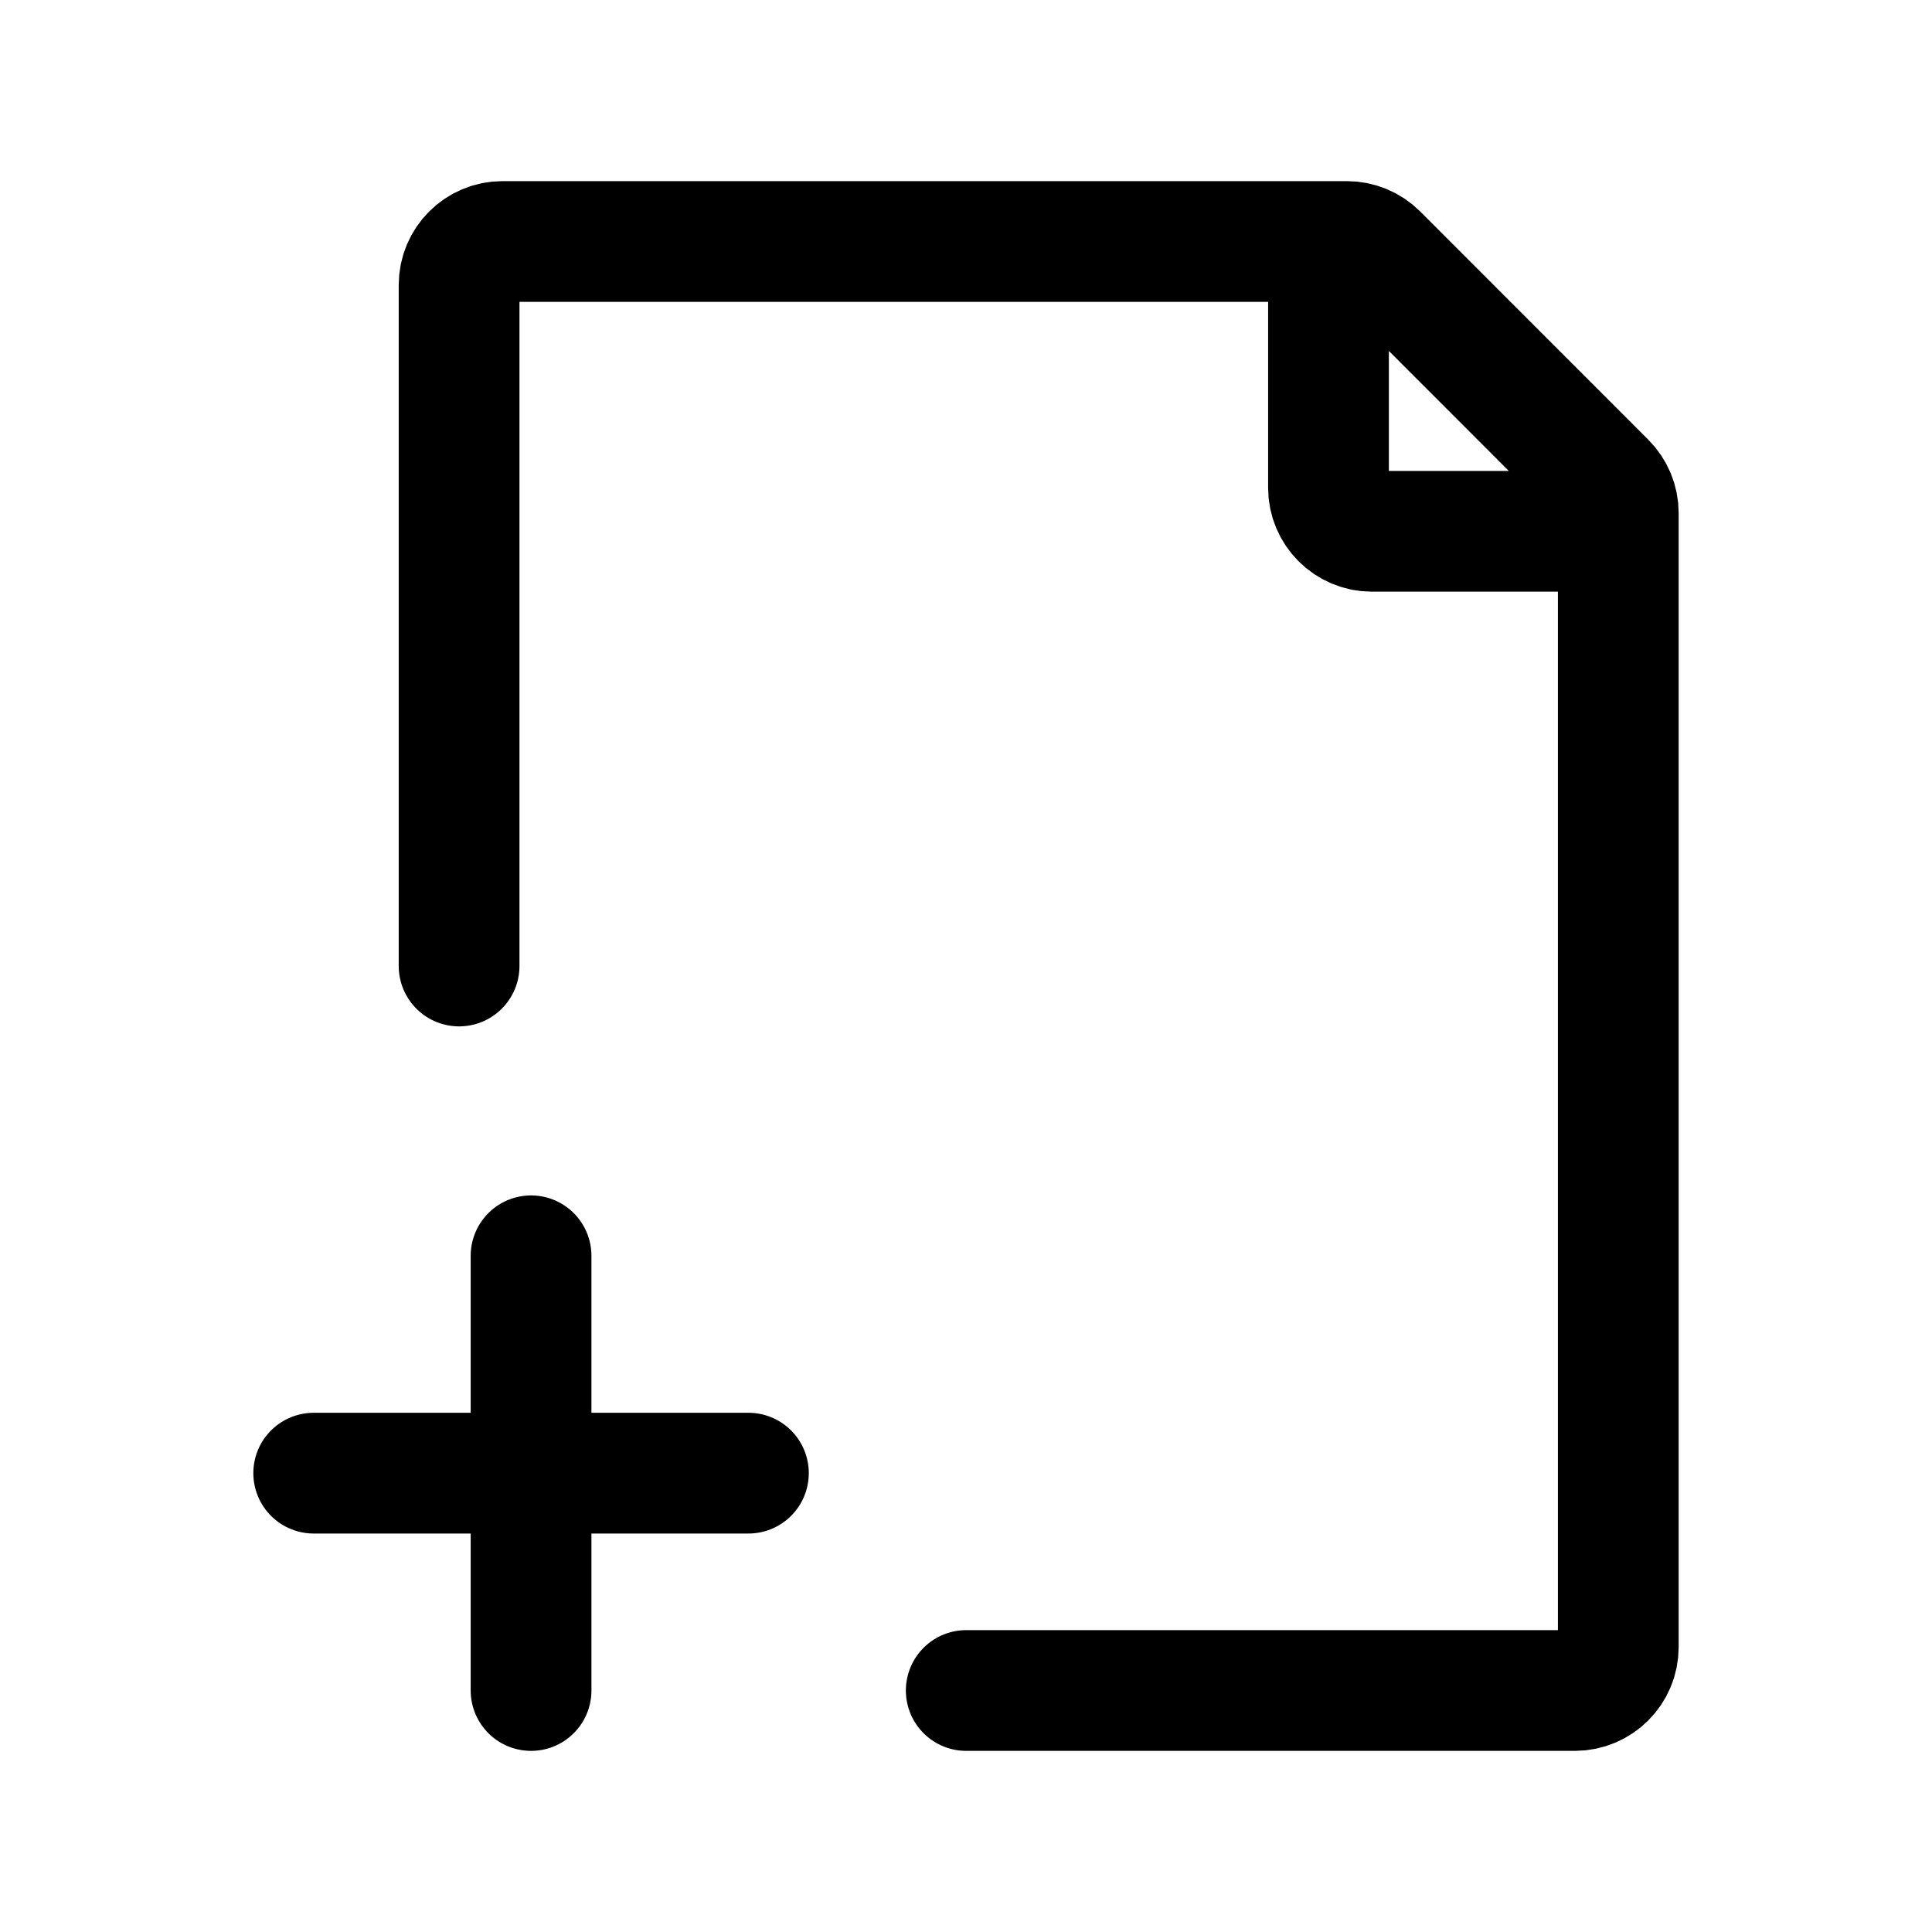
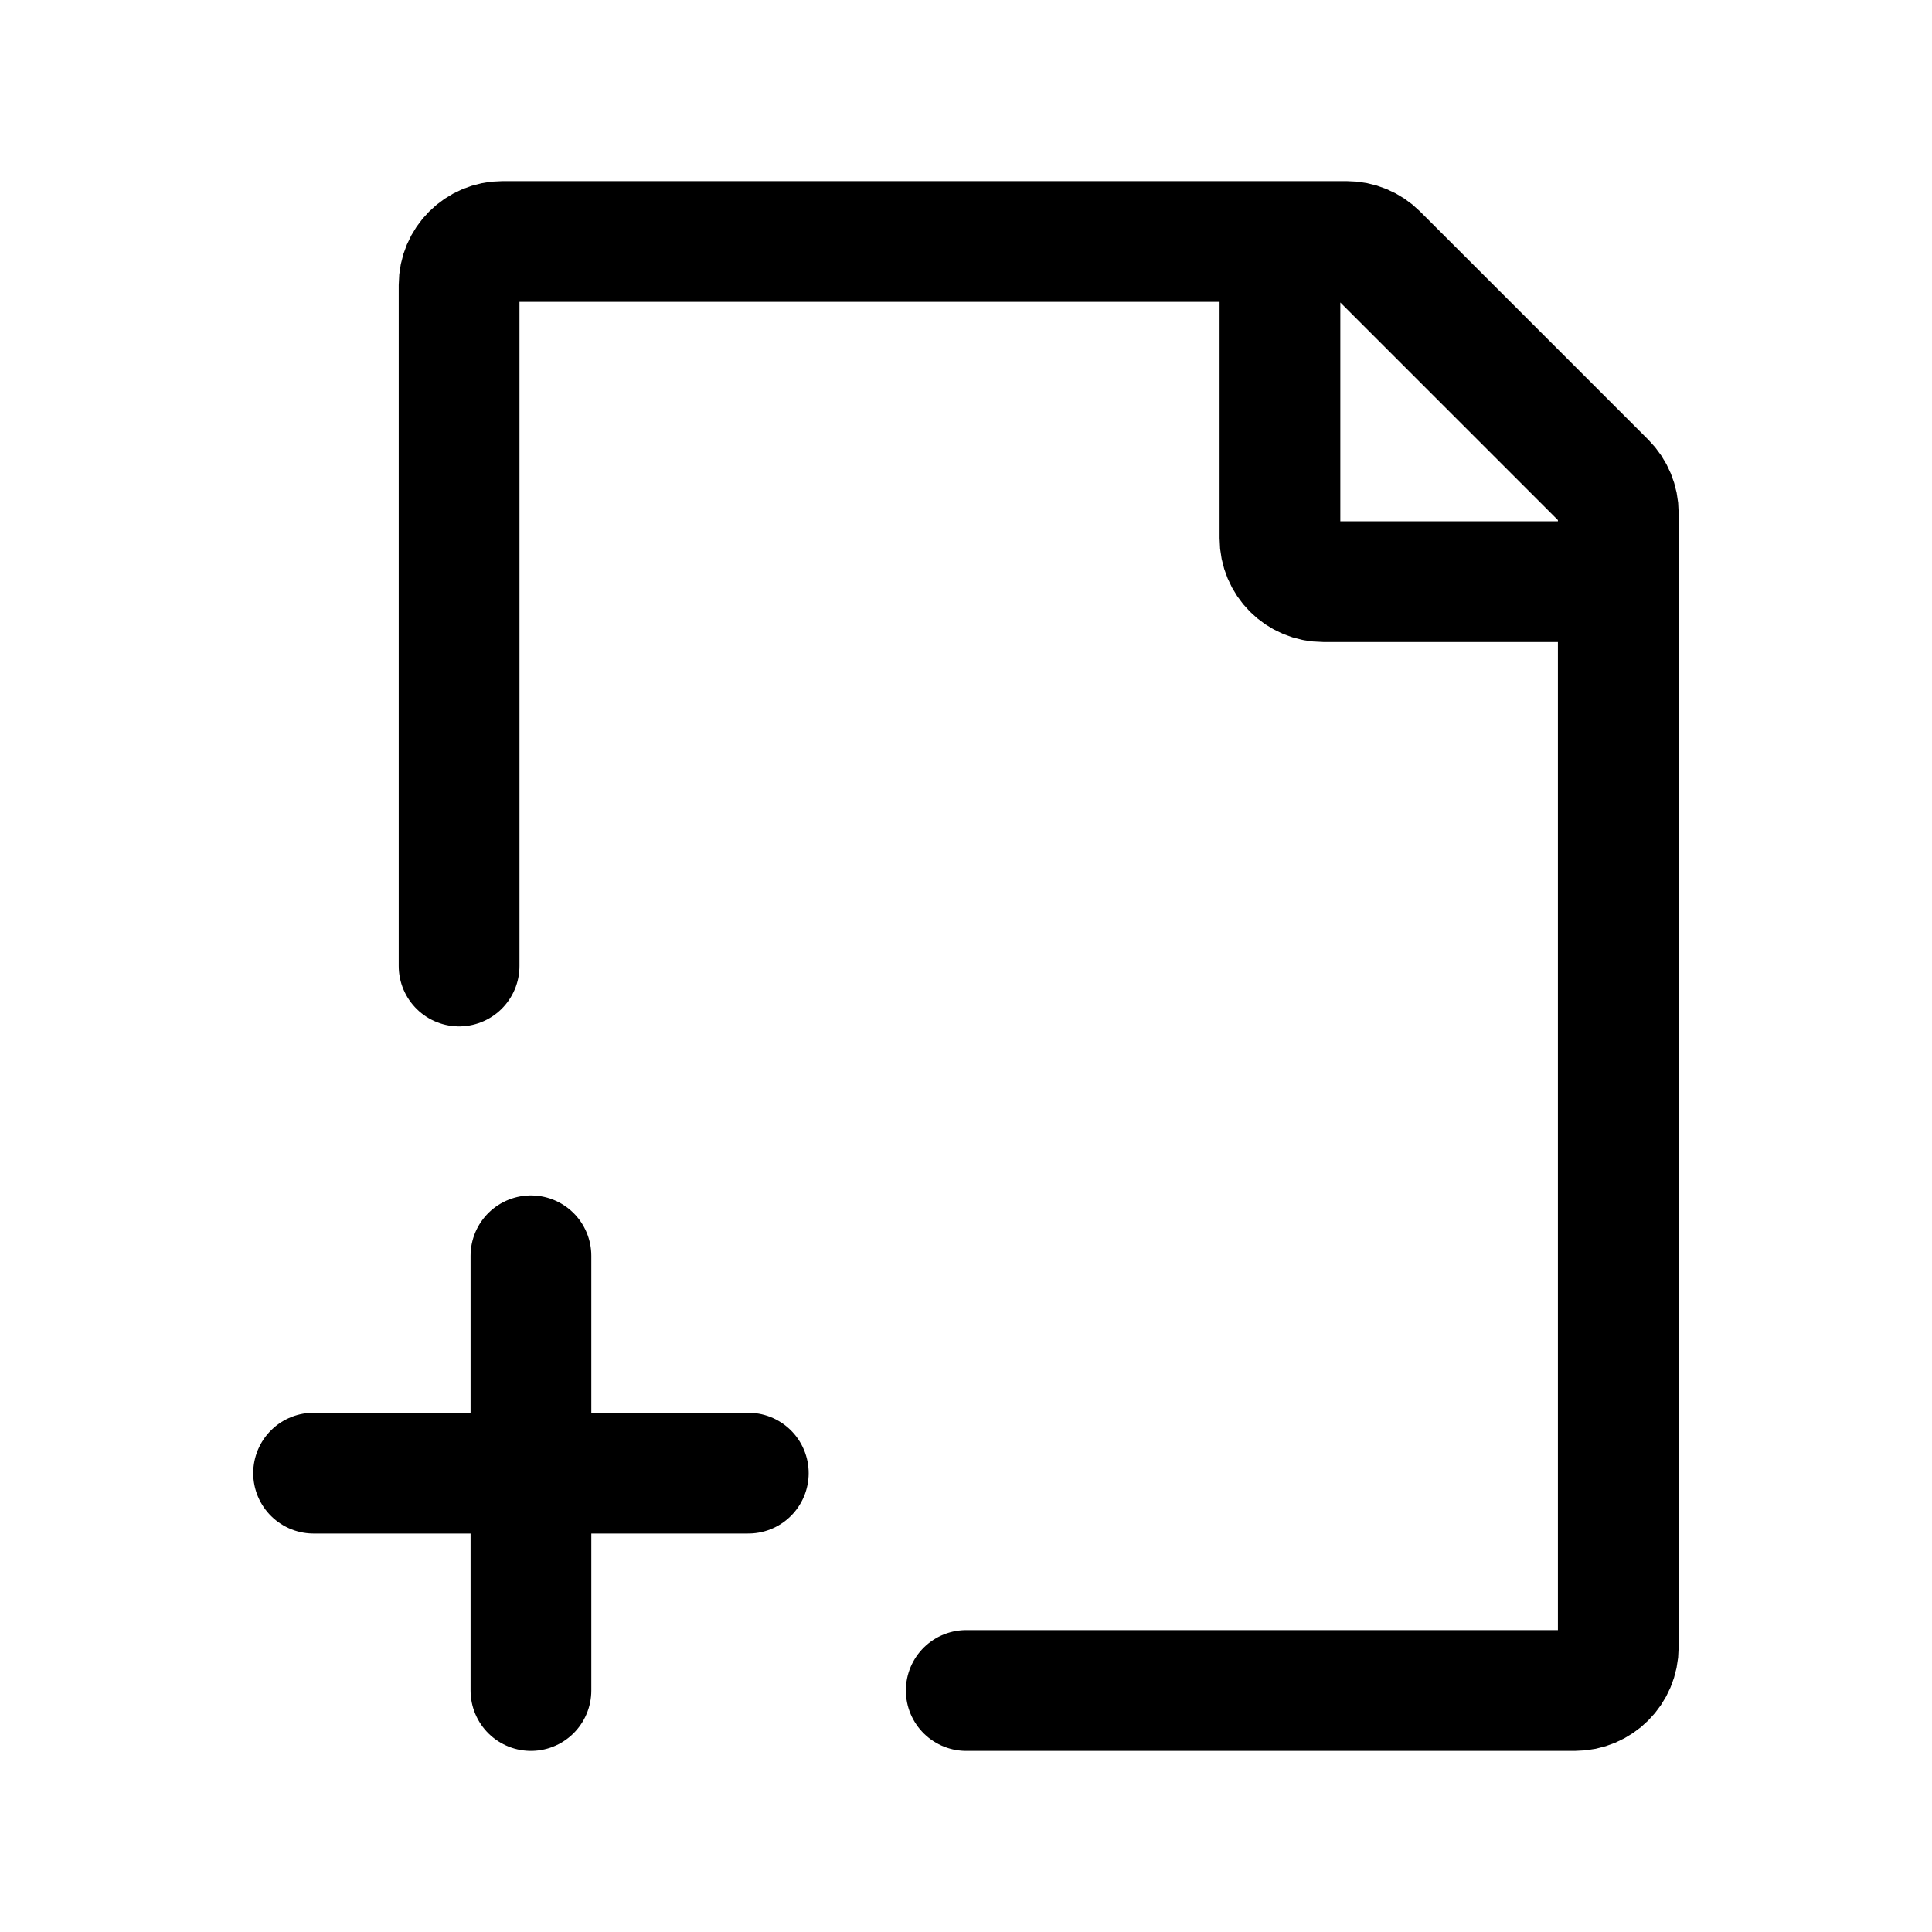
<svg xmlns="http://www.w3.org/2000/svg" fill="none" viewBox="0 0 16 16">
-   <path stroke="currentColor" stroke-linecap="round" stroke-linejoin="round" d="M3.802 8V2.36a.36.36 0 0 1 .36-.36h6.991a.36.36 0 0 1 .255.105l1.889 1.89a.36.36 0 0 1 .105.254v9.391a.36.36 0 0 1-.36.36h-5.04m3-12v2.04c0 .199.162.36.36.36h2.04M2.598 12.2h1.8m0 0h1.8m-1.8 0v-1.8m0 1.8V14" />
+   <path stroke="currentColor" stroke-linecap="round" stroke-linejoin="round" d="M3.802 8V2.36a.36.36 0 0 1 .36-.36h6.99a.36.36 0 0 1 .255.105l1.89 1.89a.36.36 0 0 1 .105.254v9.391a.36.36 0 0 1-.36.36h-5.04m-5.405-1.8h1.8m0 0h1.8m-1.8 0v-1.8m0 1.8V14M10.6 2.012v2.445c0 .199.16.36.36.36h2.442" />
</svg>
